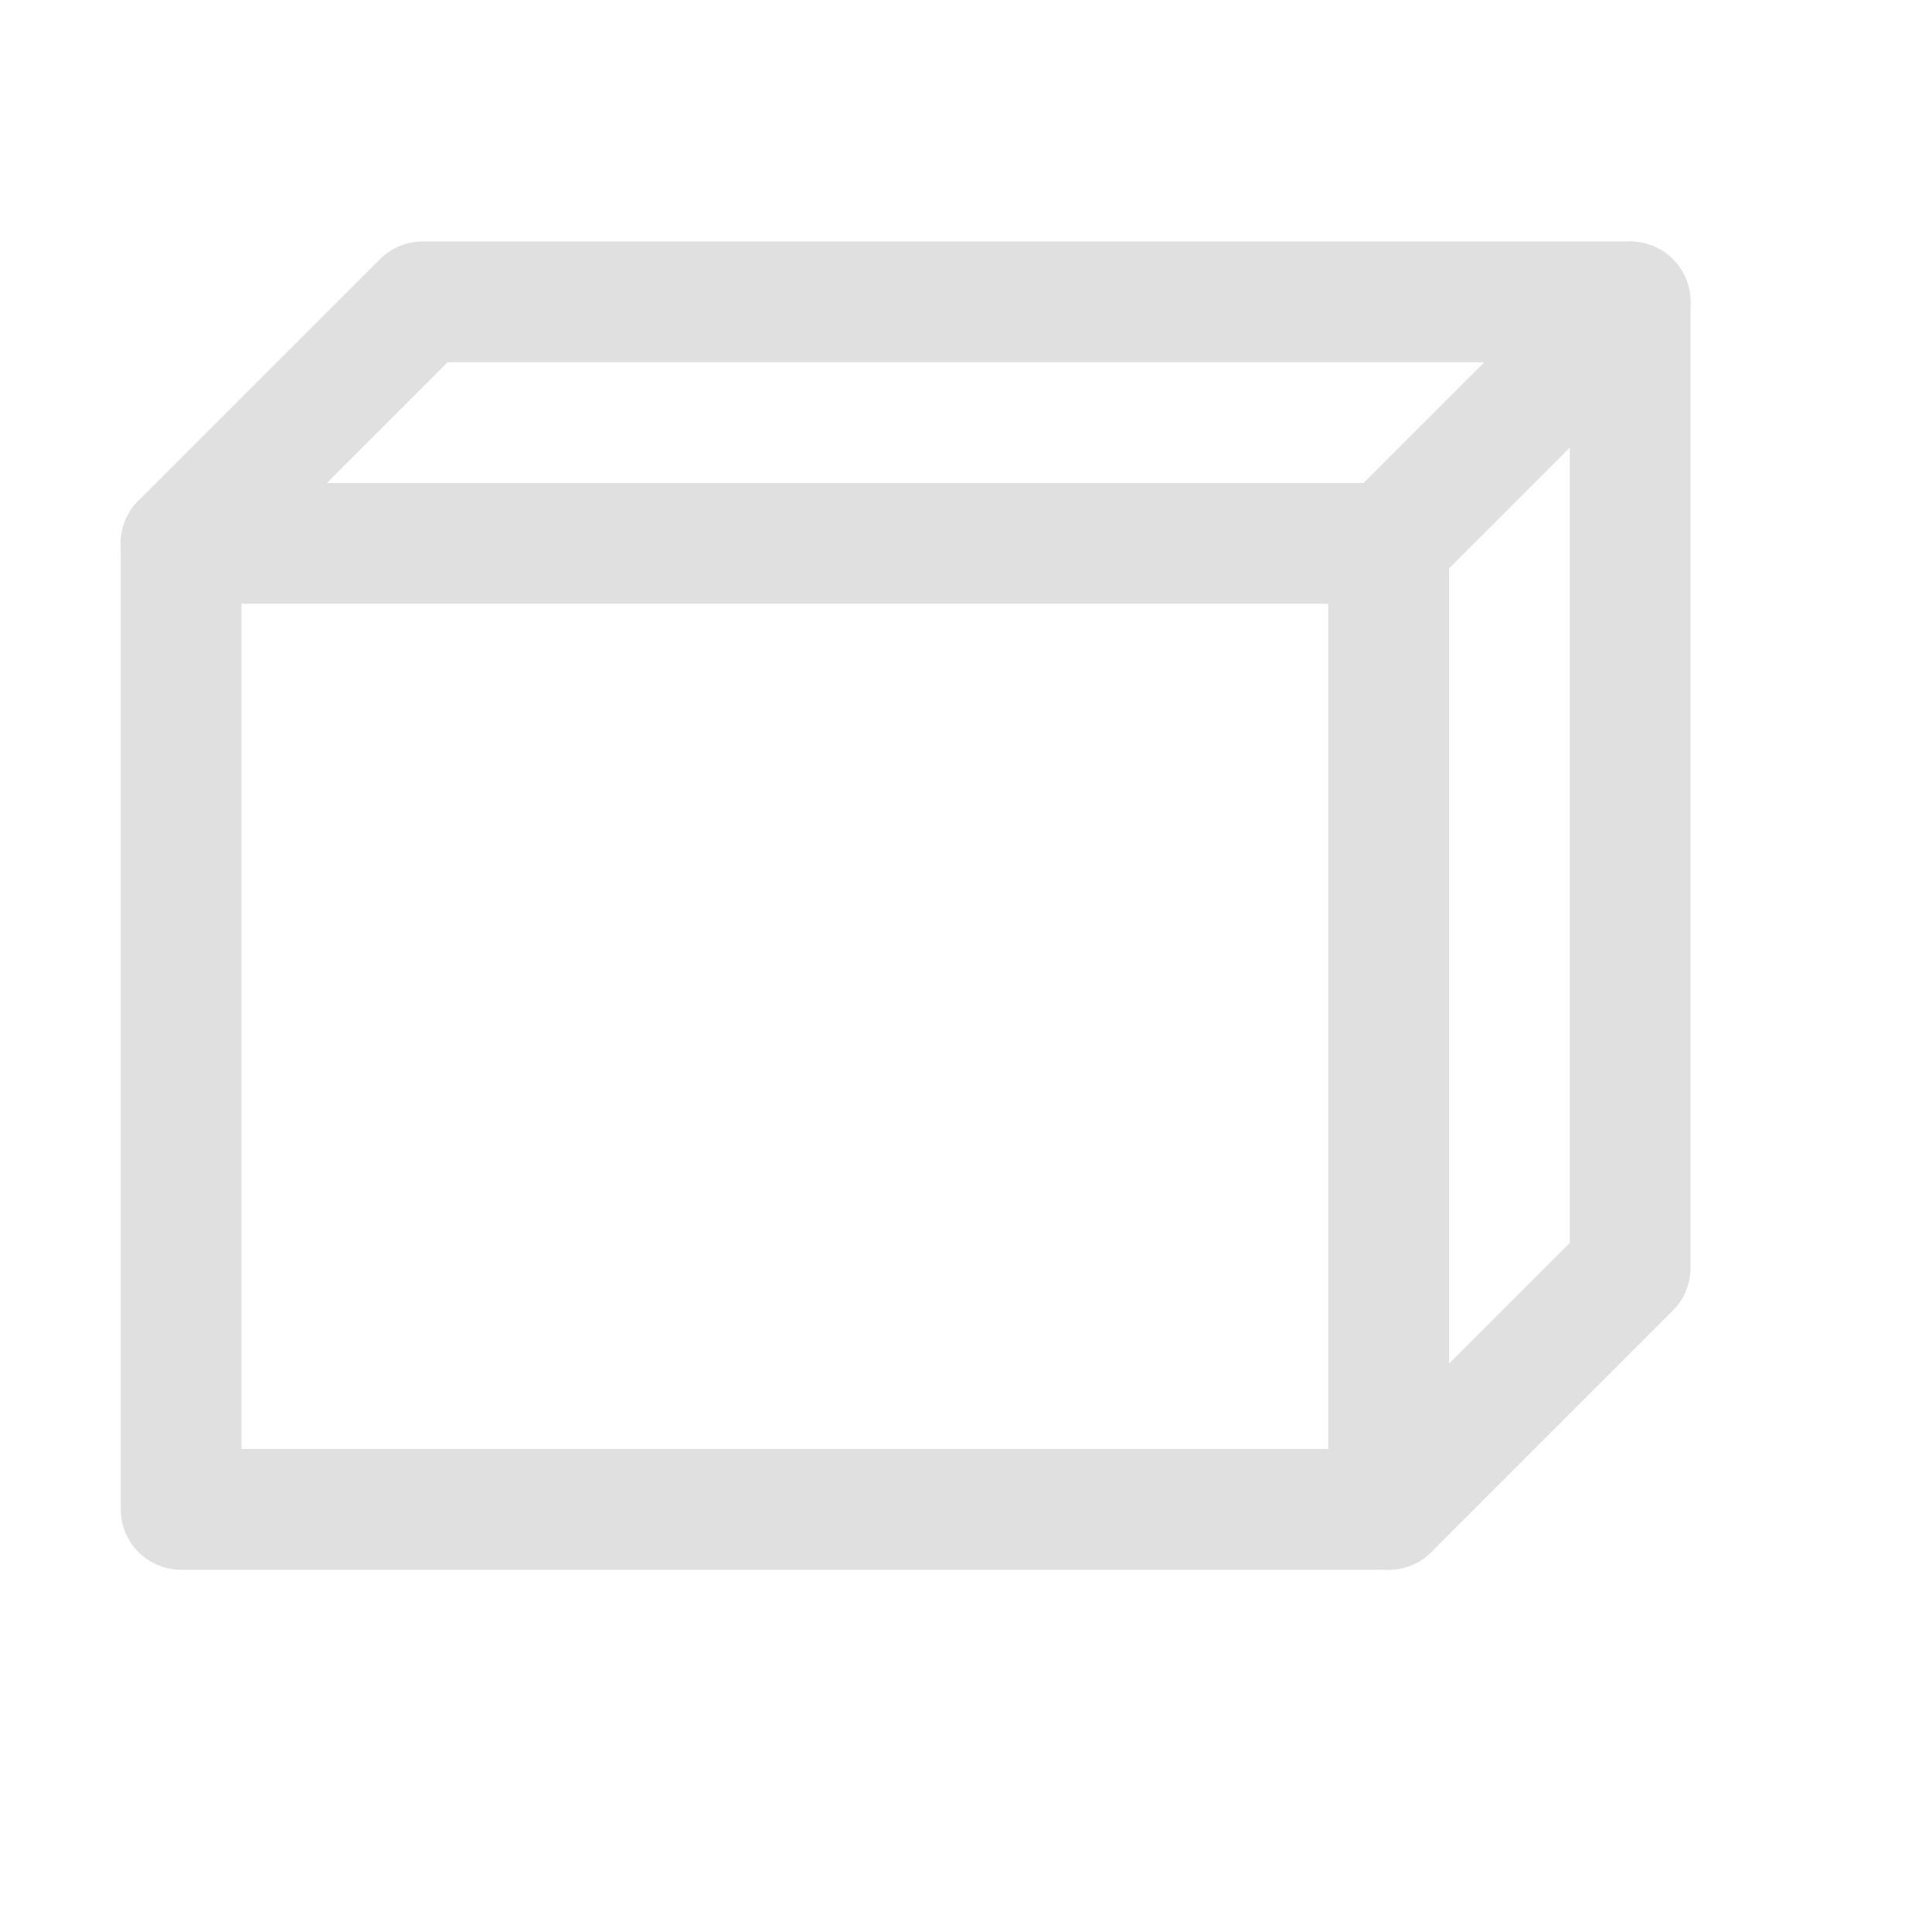
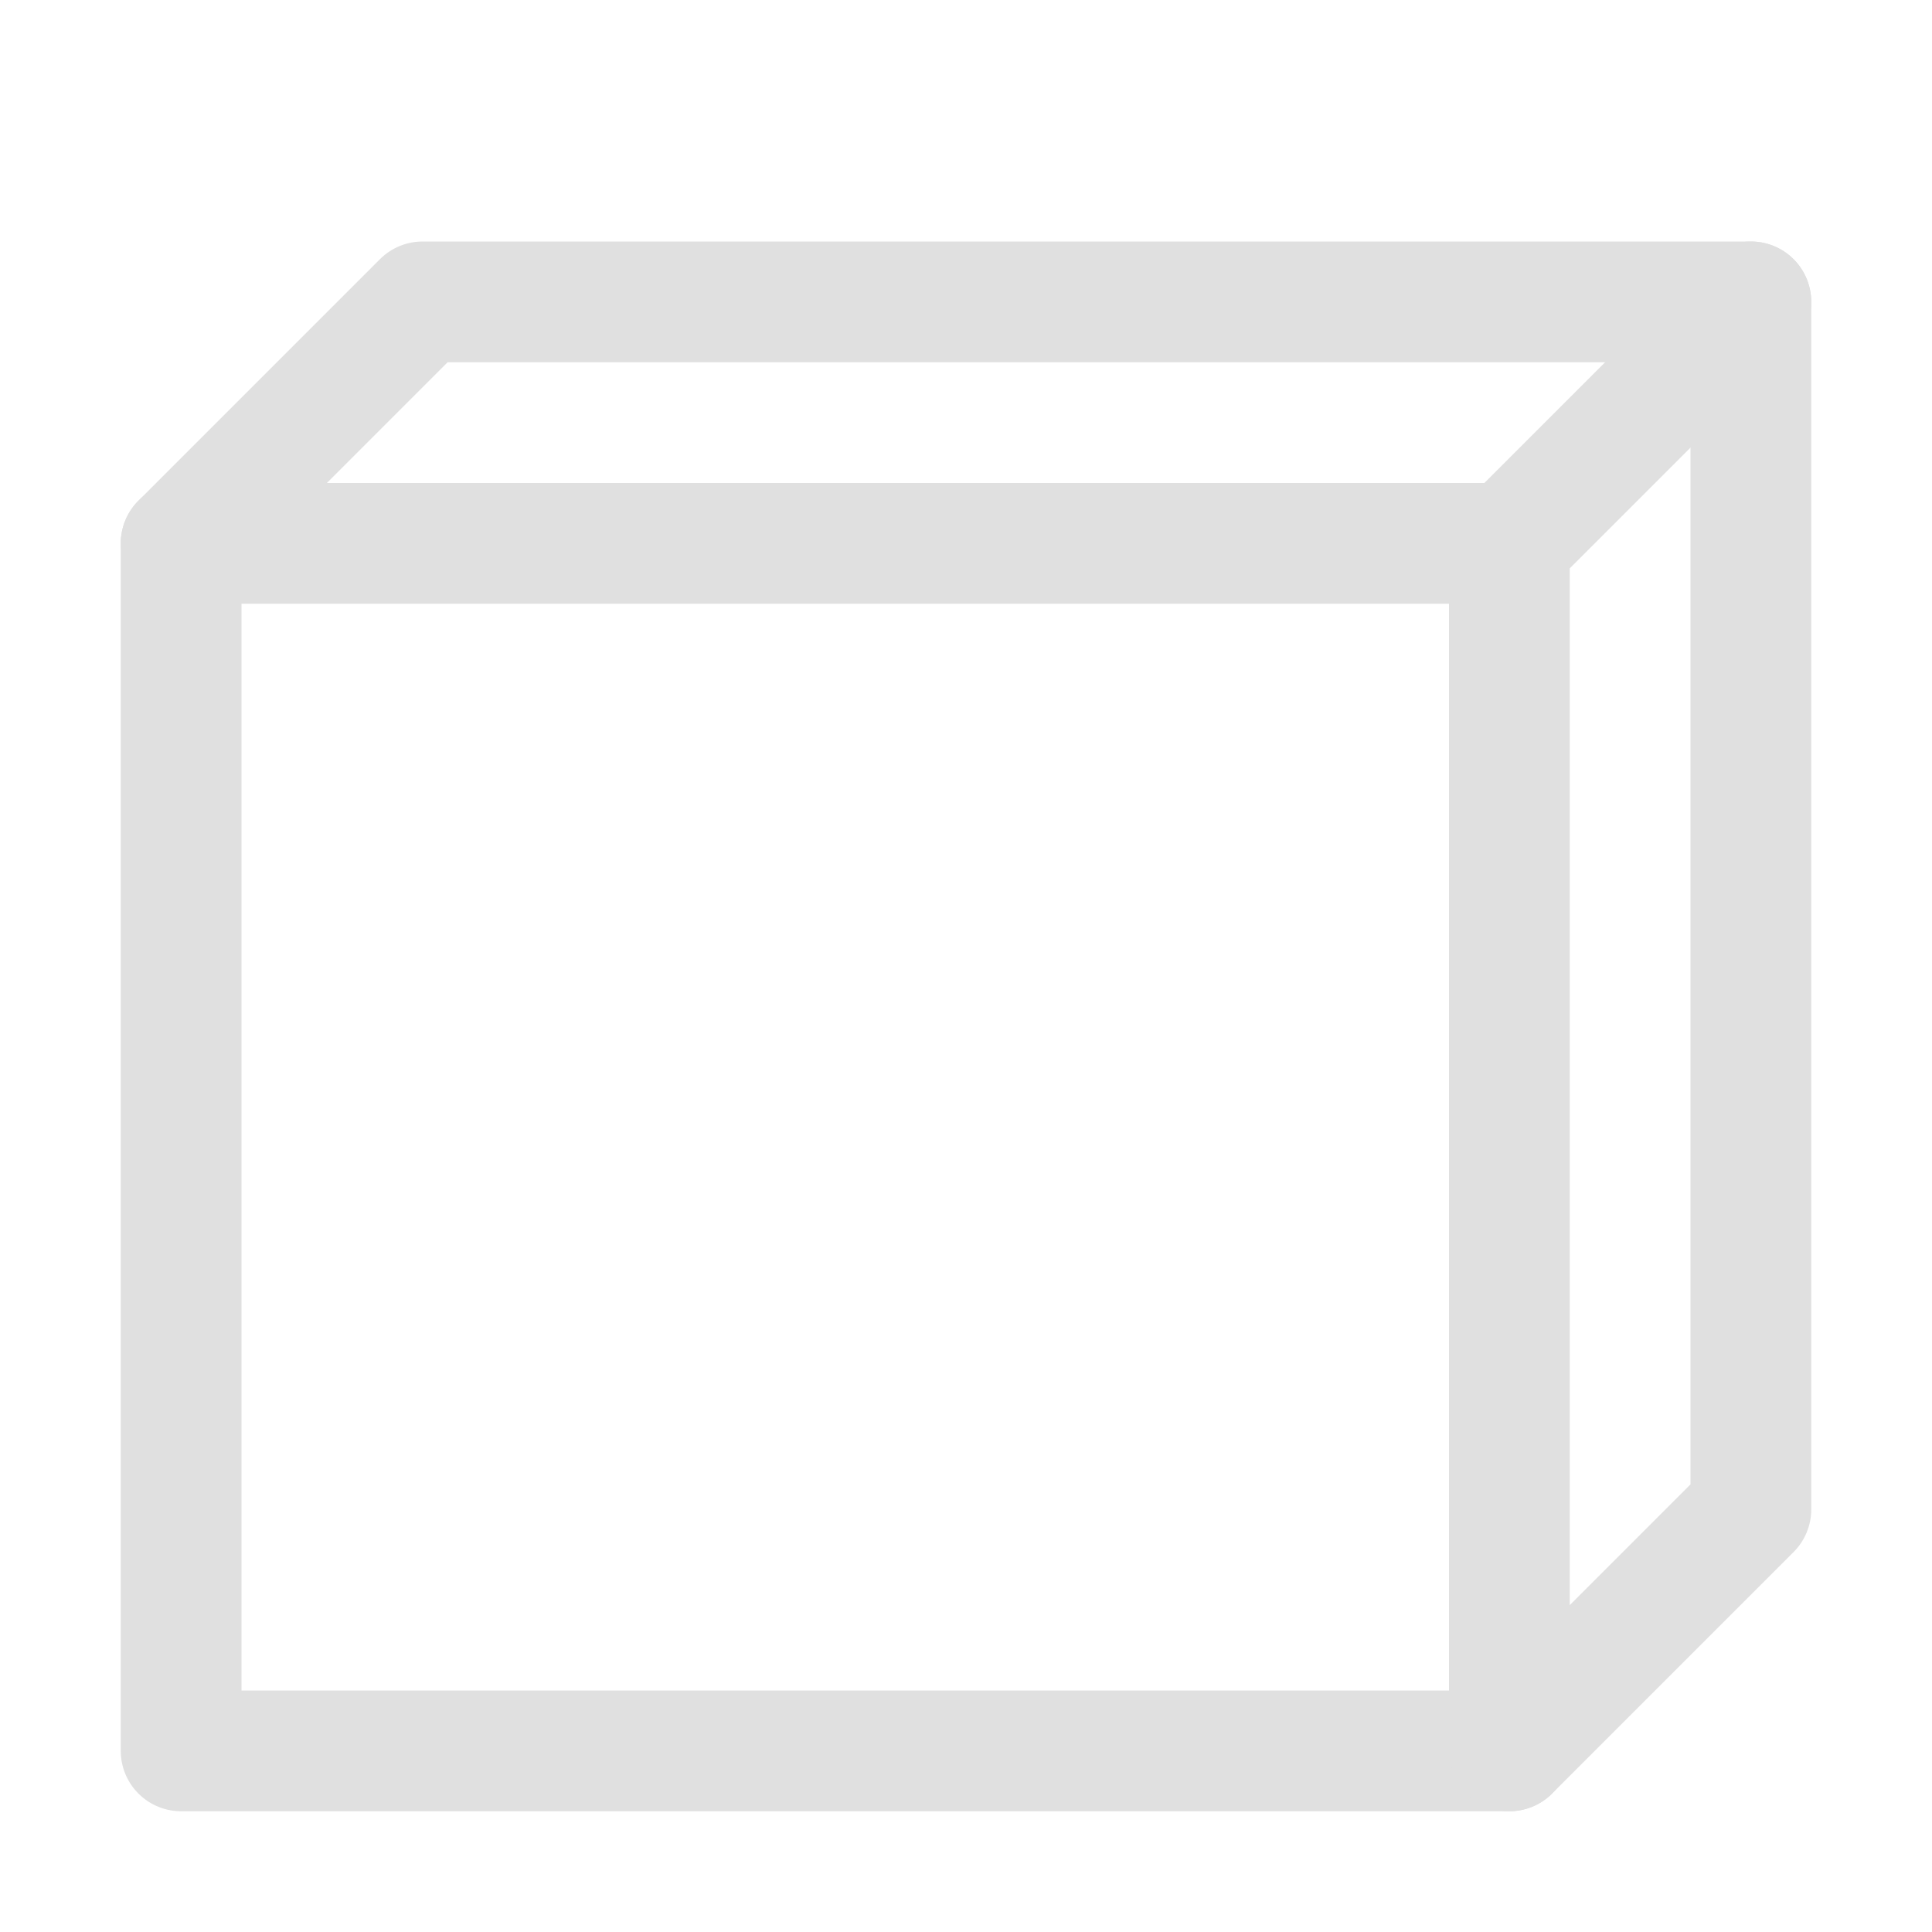
<svg xmlns="http://www.w3.org/2000/svg" width="16" height="16" viewBox="0 0 16 16">
-   <path fill="none" stroke="#e0e0e0" stroke-width="1" stroke-linecap="round" stroke-linejoin="round" d="M1.5 4.5L3.5 2.5L13.5 2.5L13.5 10.5L11.5 12.5L1.5 12.5Z" />
-   <path fill="none" stroke="#e0e0e0" stroke-width="1" stroke-linecap="round" stroke-linejoin="round" d="M1.5 4.5L11.5 4.5L13.5 2.5M11.5 4.5L11.5 12.5" />
+   <path fill="none" stroke="#e0e0e0" stroke-width="1" stroke-linecap="round" stroke-linejoin="round" d="M1.5 4.5L3.5 2.5L14.5 2.5L14.5 12.5L12.5 14.5L1.5 14.5Z" />
+   <path fill="none" stroke="#e0e0e0" stroke-width="1" stroke-linecap="round" stroke-linejoin="round" d="M1.5 4.5L12.5 4.5L14.5 2.5M12.5 4.5L12.5 14.5" />
</svg>
